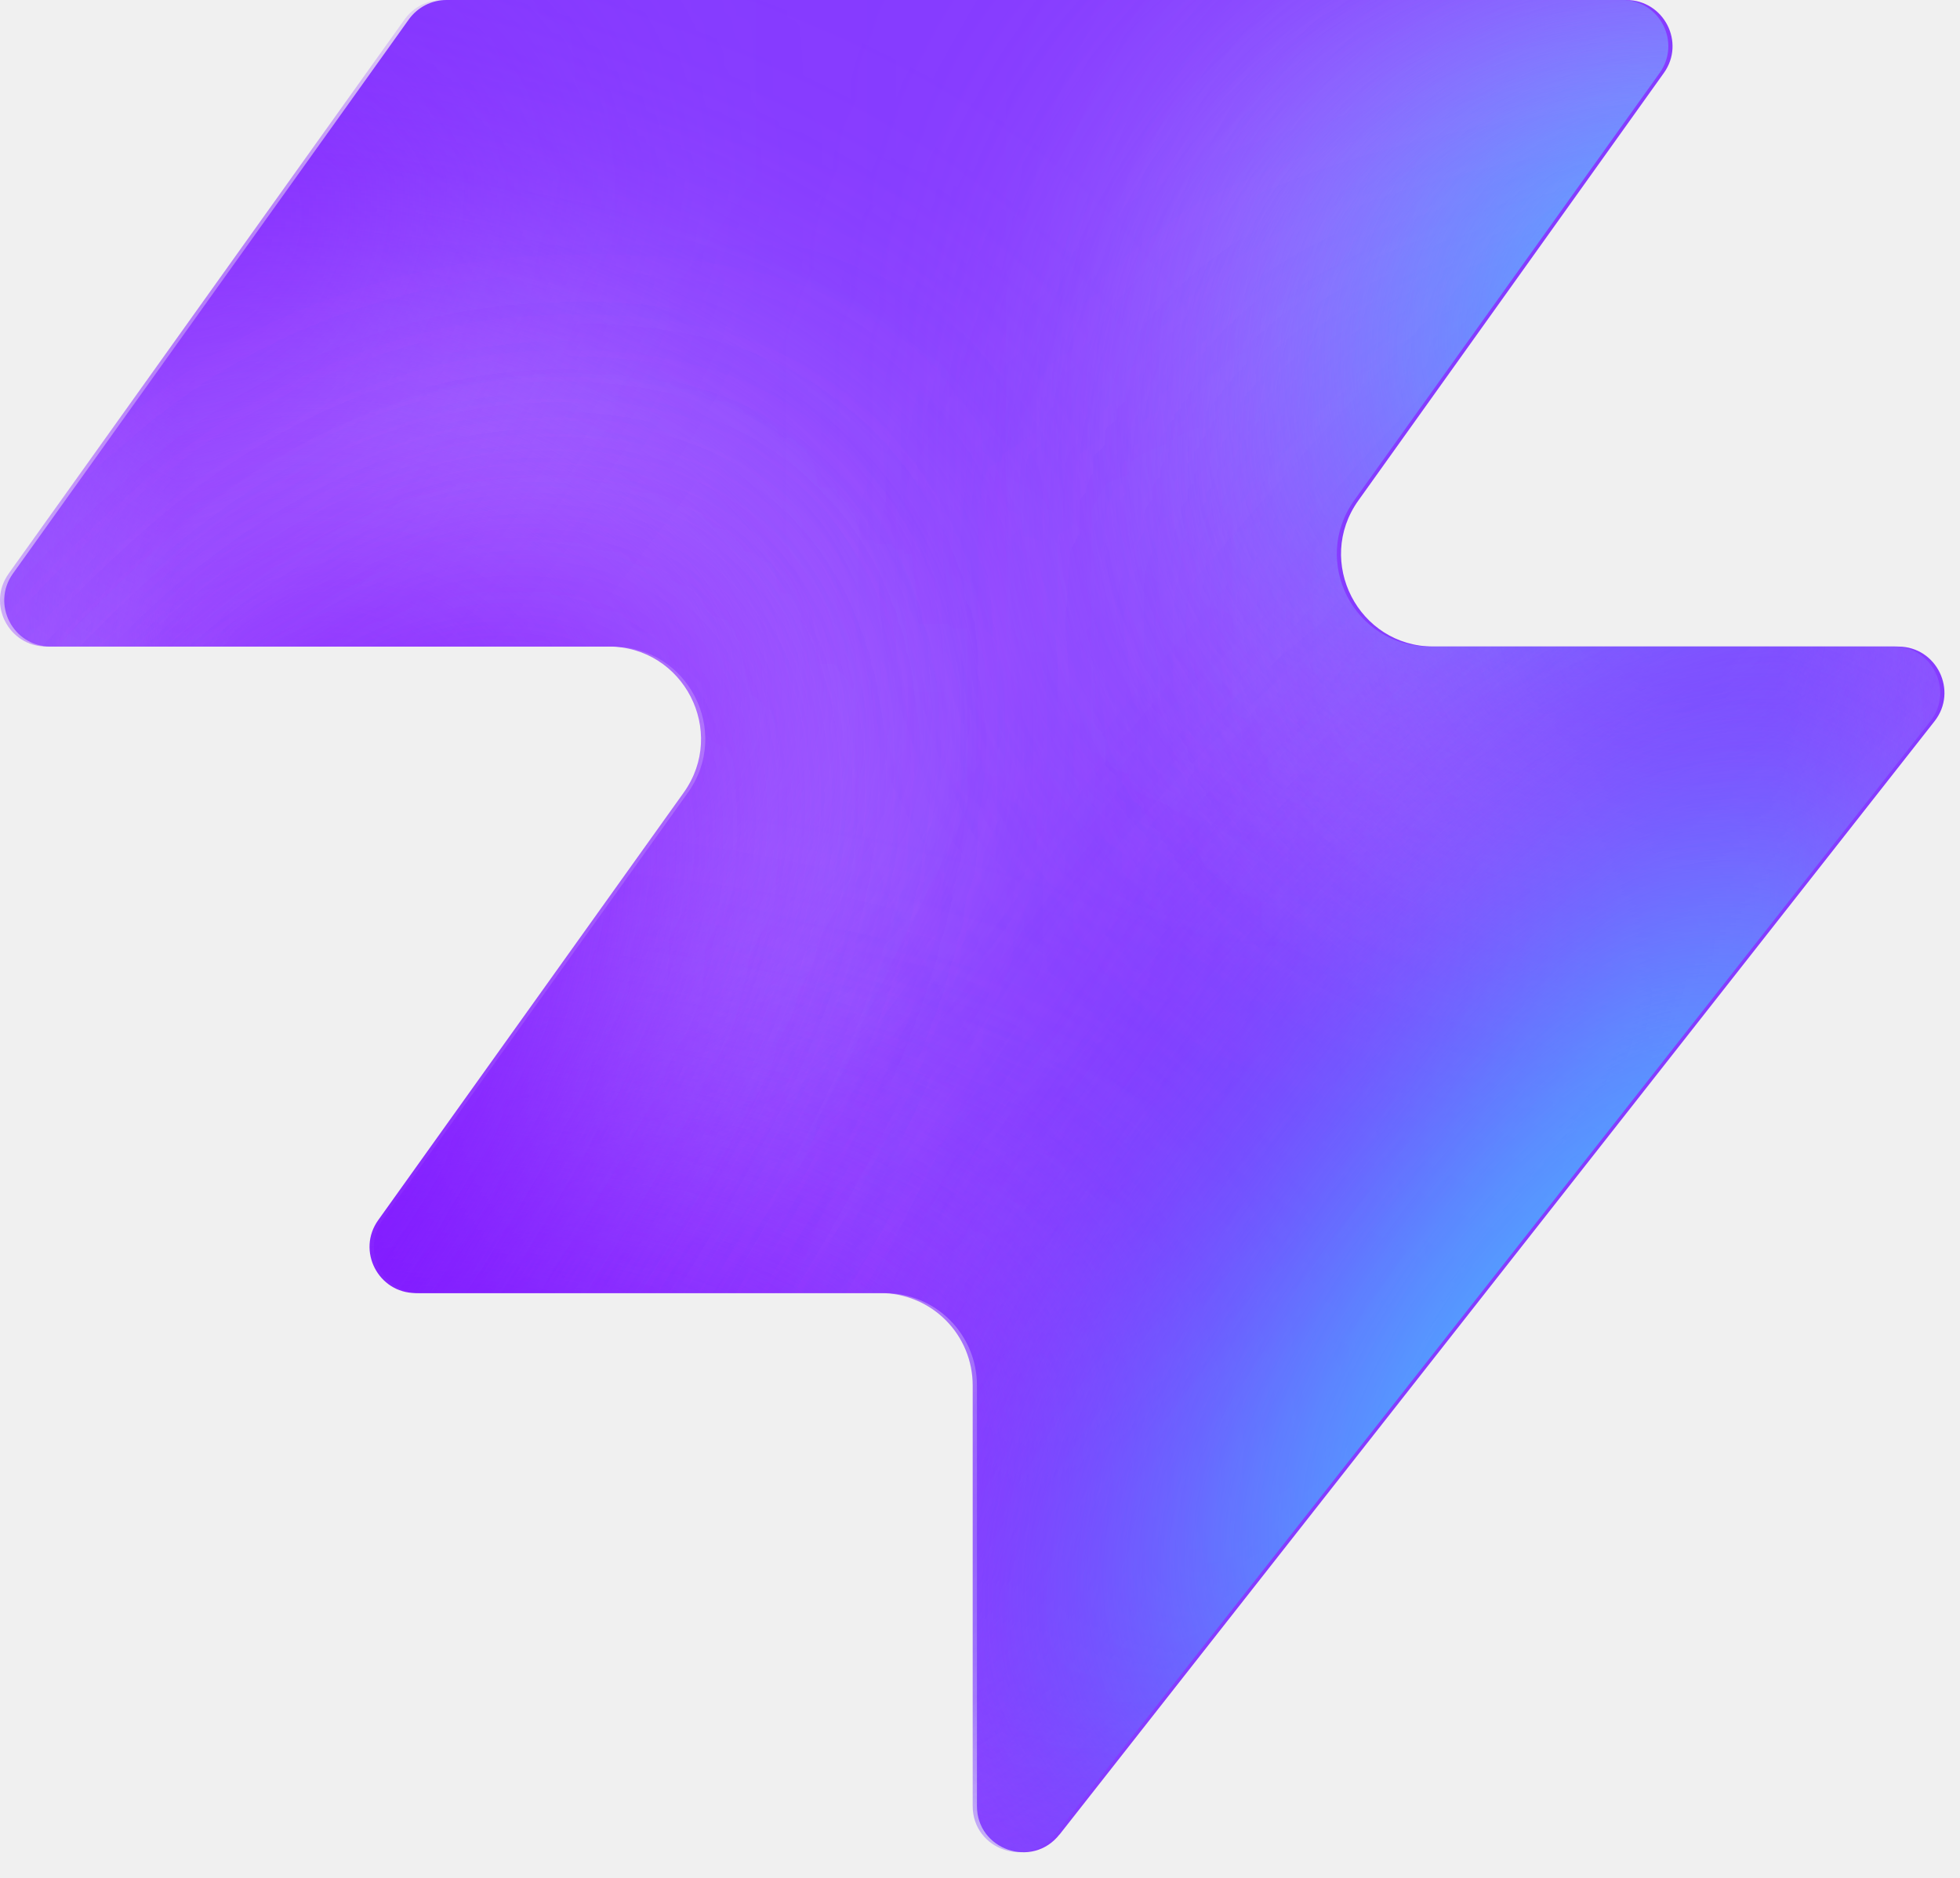
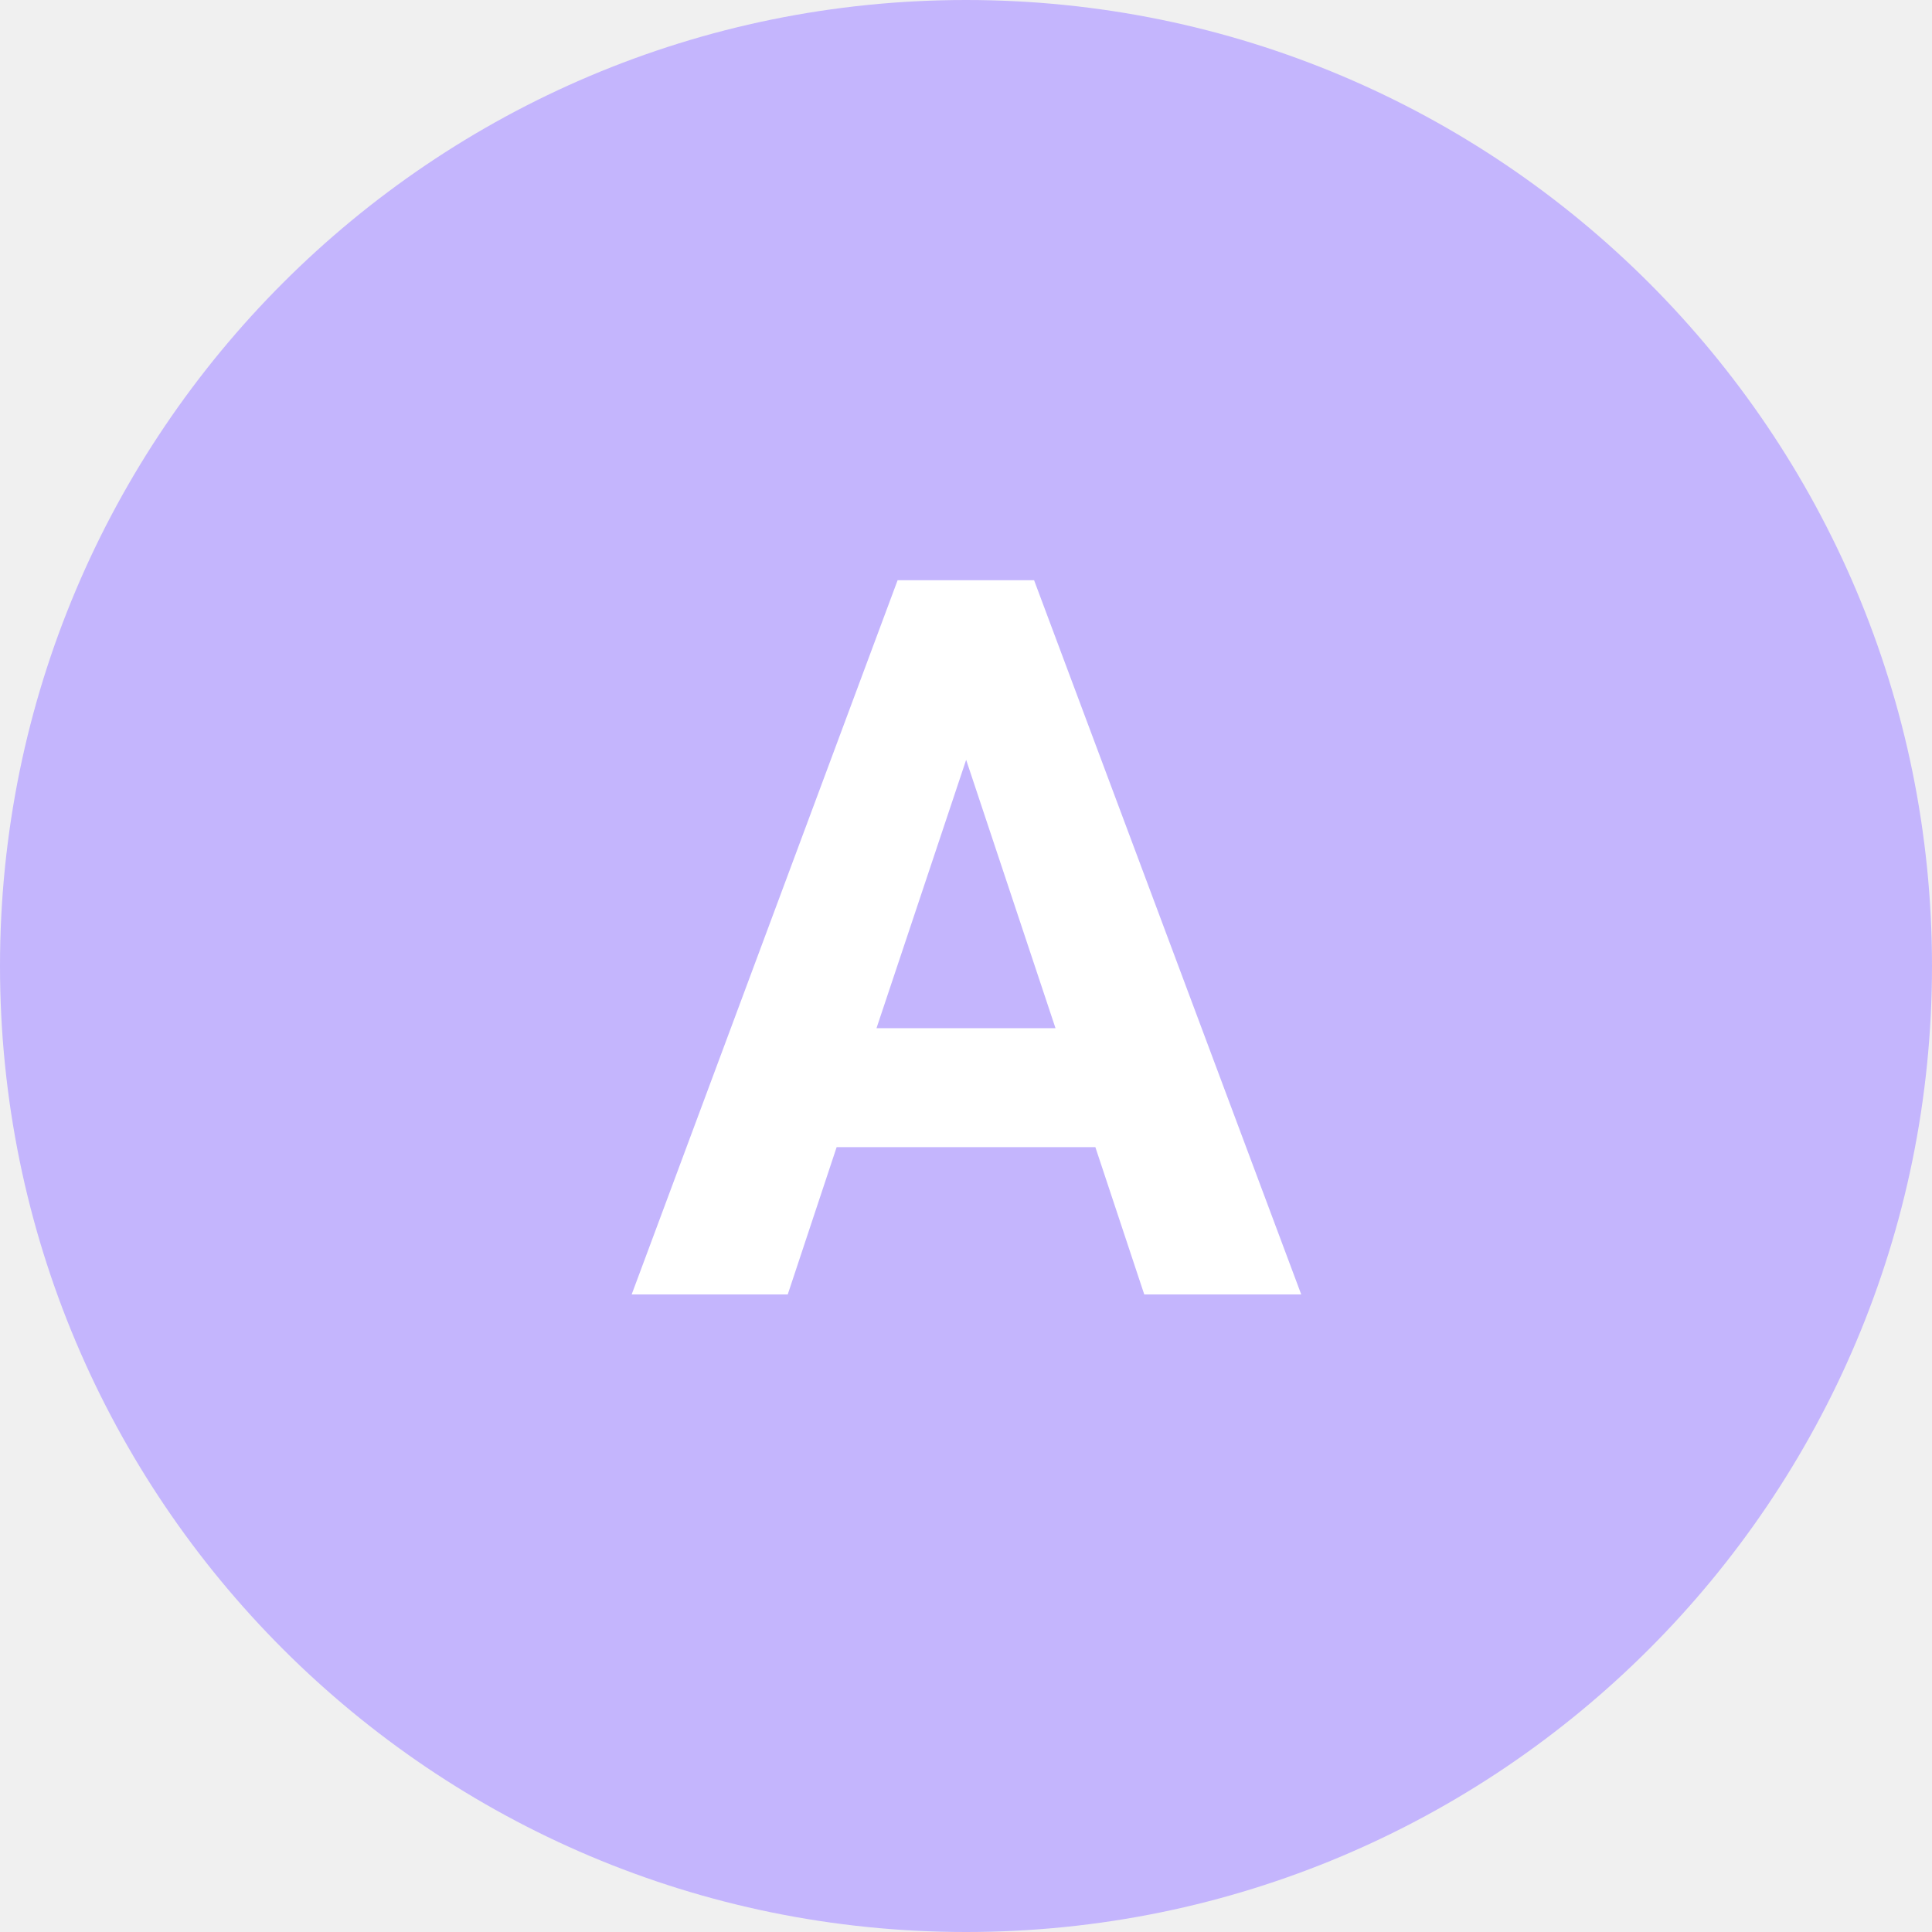
- <svg xmlns="http://www.w3.org/2000/svg" width="48" height="46" fill="none" viewBox="0 0 48 46">
-   <path fill="#863bff" d="M25.946 44.938c-.664.845-2.021.375-2.021-.698V33.937a2.26 2.26 0 0 0-2.262-2.262H10.287c-.92 0-1.456-1.04-.92-1.788l7.48-10.471c1.07-1.497 0-3.578-1.842-3.578H1.237c-.92 0-1.456-1.04-.92-1.788L10.013.474c.214-.297.556-.474.92-.474h28.894c.92 0 1.456 1.04.92 1.788l-7.48 10.471c-1.07 1.498 0 3.579 1.842 3.579h11.377c.943 0 1.473 1.088.89 1.83L25.947 44.94z" style="fill:#863bff;fill:color(display-p3 .525 .23 1);fill-opacity:1" />
-   <mask id="a" width="48" height="46" x="0" y="0" maskUnits="userSpaceOnUse" style="mask-type:alpha">
-     <path fill="#000" d="M25.842 44.938c-.664.844-2.021.375-2.021-.698V33.937a2.26 2.26 0 0 0-2.262-2.262H10.183c-.92 0-1.456-1.04-.92-1.788l7.48-10.471c1.07-1.498 0-3.579-1.842-3.579H1.133c-.92 0-1.456-1.04-.92-1.787L9.91.473c.214-.297.556-.474.92-.474h28.894c.92 0 1.456 1.04.92 1.788l-7.48 10.471c-1.07 1.498 0 3.578 1.842 3.578h11.377c.943 0 1.473 1.088.89 1.832L25.843 44.94z" style="fill:#000;fill-opacity:1" />
-   </mask>
-   <g mask="url(#a)">
-     <g filter="url(#b)">
-       <ellipse cx="5.508" cy="14.704" fill="#ede6ff" rx="5.508" ry="14.704" style="fill:#ede6ff;fill:color(display-p3 .927 .903 1);fill-opacity:1" transform="matrix(.00324 1 1 -.00324 -4.47 31.516)" />
-     </g>
-     <g filter="url(#c)">
-       <ellipse cx="10.399" cy="29.851" fill="#ede6ff" rx="10.399" ry="29.851" style="fill:#ede6ff;fill:color(display-p3 .927 .903 1);fill-opacity:1" transform="matrix(.00324 1 1 -.00324 -39.328 7.883)" />
-     </g>
-     <g filter="url(#d)">
-       <ellipse cx="5.508" cy="30.487" fill="#7e14ff" rx="5.508" ry="30.487" style="fill:#7e14ff;fill:color(display-p3 .492 .077 1);fill-opacity:1" transform="rotate(89.814 -25.913 -14.639)scale(1 -1)" />
-     </g>
-     <g filter="url(#e)">
-       <ellipse cx="5.508" cy="30.599" fill="#7e14ff" rx="5.508" ry="30.599" style="fill:#7e14ff;fill:color(display-p3 .492 .077 1);fill-opacity:1" transform="rotate(89.814 -32.644 -3.334)scale(1 -1)" />
-     </g>
-     <g filter="url(#f)">
-       <ellipse cx="5.508" cy="30.599" fill="#7e14ff" rx="5.508" ry="30.599" style="fill:#7e14ff;fill:color(display-p3 .492 .077 1);fill-opacity:1" transform="matrix(.00324 1 1 -.00324 -34.34 30.47)" />
-     </g>
-     <g filter="url(#g)">
-       <ellipse cx="14.072" cy="22.078" fill="#ede6ff" rx="14.072" ry="22.078" style="fill:#ede6ff;fill:color(display-p3 .927 .903 1);fill-opacity:1" transform="rotate(93.35 24.506 48.493)scale(-1 1)" />
-     </g>
-     <g filter="url(#h)">
-       <ellipse cx="3.47" cy="21.501" fill="#7e14ff" rx="3.47" ry="21.501" style="fill:#7e14ff;fill:color(display-p3 .492 .077 1);fill-opacity:1" transform="rotate(89.009 28.708 47.59)scale(-1 1)" />
-     </g>
-     <g filter="url(#i)">
-       <ellipse cx="3.47" cy="21.501" fill="#7e14ff" rx="3.47" ry="21.501" style="fill:#7e14ff;fill:color(display-p3 .492 .077 1);fill-opacity:1" transform="rotate(89.009 28.708 47.59)scale(-1 1)" />
-     </g>
-     <g filter="url(#j)">
-       <ellipse cx=".387" cy="8.972" fill="#7e14ff" rx="4.407" ry="29.108" style="fill:#7e14ff;fill:color(display-p3 .492 .077 1);fill-opacity:1" transform="rotate(39.51 .387 8.972)" />
-     </g>
-     <g filter="url(#k)">
-       <ellipse cx="47.523" cy="-6.092" fill="#7e14ff" rx="4.407" ry="29.108" style="fill:#7e14ff;fill:color(display-p3 .492 .077 1);fill-opacity:1" transform="rotate(37.892 47.523 -6.092)" />
-     </g>
-     <g filter="url(#l)">
-       <ellipse cx="41.412" cy="6.333" fill="#47bfff" rx="5.971" ry="9.665" style="fill:#47bfff;fill:color(display-p3 .28 .748 1);fill-opacity:1" transform="rotate(37.892 41.412 6.333)" />
-     </g>
-     <g filter="url(#m)">
-       <ellipse cx="-1.879" cy="38.332" fill="#7e14ff" rx="4.407" ry="29.108" style="fill:#7e14ff;fill:color(display-p3 .492 .077 1);fill-opacity:1" transform="rotate(37.892 -1.88 38.332)" />
-     </g>
-     <g filter="url(#n)">
-       <ellipse cx="-1.879" cy="38.332" fill="#7e14ff" rx="4.407" ry="29.108" style="fill:#7e14ff;fill:color(display-p3 .492 .077 1);fill-opacity:1" transform="rotate(37.892 -1.88 38.332)" />
-     </g>
-     <g filter="url(#o)">
-       <ellipse cx="35.651" cy="29.907" fill="#7e14ff" rx="4.407" ry="29.108" style="fill:#7e14ff;fill:color(display-p3 .492 .077 1);fill-opacity:1" transform="rotate(37.892 35.651 29.907)" />
-     </g>
-     <g filter="url(#p)">
-       <ellipse cx="38.418" cy="32.4" fill="#47bfff" rx="5.971" ry="15.297" style="fill:#47bfff;fill:color(display-p3 .28 .748 1);fill-opacity:1" transform="rotate(37.892 38.418 32.4)" />
-     </g>
-   </g>
-   <defs>
-     <filter id="b" width="60.045" height="41.654" x="-19.77" y="16.149" color-interpolation-filters="sRGB" filterUnits="userSpaceOnUse">
-       <feFlood flood-opacity="0" result="BackgroundImageFix" />
-       <feBlend in="SourceGraphic" in2="BackgroundImageFix" result="shape" />
-       <feGaussianBlur result="effect1_foregroundBlur_2002_17158" stdDeviation="7.659" />
-     </filter>
-     <filter id="c" width="90.34" height="51.437" x="-54.613" y="-7.533" color-interpolation-filters="sRGB" filterUnits="userSpaceOnUse">
-       <feFlood flood-opacity="0" result="BackgroundImageFix" />
-       <feBlend in="SourceGraphic" in2="BackgroundImageFix" result="shape" />
-       <feGaussianBlur result="effect1_foregroundBlur_2002_17158" stdDeviation="7.659" />
-     </filter>
-     <filter id="d" width="79.355" height="29.4" x="-49.64" y="2.03" color-interpolation-filters="sRGB" filterUnits="userSpaceOnUse">
-       <feFlood flood-opacity="0" result="BackgroundImageFix" />
-       <feBlend in="SourceGraphic" in2="BackgroundImageFix" result="shape" />
-       <feGaussianBlur result="effect1_foregroundBlur_2002_17158" stdDeviation="4.596" />
-     </filter>
-     <filter id="e" width="79.579" height="29.4" x="-45.045" y="20.029" color-interpolation-filters="sRGB" filterUnits="userSpaceOnUse">
-       <feFlood flood-opacity="0" result="BackgroundImageFix" />
-       <feBlend in="SourceGraphic" in2="BackgroundImageFix" result="shape" />
-       <feGaussianBlur result="effect1_foregroundBlur_2002_17158" stdDeviation="4.596" />
-     </filter>
-     <filter id="f" width="79.579" height="29.4" x="-43.513" y="21.178" color-interpolation-filters="sRGB" filterUnits="userSpaceOnUse">
-       <feFlood flood-opacity="0" result="BackgroundImageFix" />
-       <feBlend in="SourceGraphic" in2="BackgroundImageFix" result="shape" />
-       <feGaussianBlur result="effect1_foregroundBlur_2002_17158" stdDeviation="4.596" />
-     </filter>
-     <filter id="g" width="74.749" height="58.852" x="15.756" y="-17.901" color-interpolation-filters="sRGB" filterUnits="userSpaceOnUse">
-       <feFlood flood-opacity="0" result="BackgroundImageFix" />
-       <feBlend in="SourceGraphic" in2="BackgroundImageFix" result="shape" />
-       <feGaussianBlur result="effect1_foregroundBlur_2002_17158" stdDeviation="7.659" />
-     </filter>
-     <filter id="h" width="61.377" height="25.362" x="23.548" y="2.284" color-interpolation-filters="sRGB" filterUnits="userSpaceOnUse">
-       <feFlood flood-opacity="0" result="BackgroundImageFix" />
-       <feBlend in="SourceGraphic" in2="BackgroundImageFix" result="shape" />
-       <feGaussianBlur result="effect1_foregroundBlur_2002_17158" stdDeviation="4.596" />
-     </filter>
-     <filter id="i" width="61.377" height="25.362" x="23.548" y="2.284" color-interpolation-filters="sRGB" filterUnits="userSpaceOnUse">
-       <feFlood flood-opacity="0" result="BackgroundImageFix" />
-       <feBlend in="SourceGraphic" in2="BackgroundImageFix" result="shape" />
-       <feGaussianBlur result="effect1_foregroundBlur_2002_17158" stdDeviation="4.596" />
-     </filter>
-     <filter id="j" width="56.045" height="63.649" x="-27.636" y="-22.853" color-interpolation-filters="sRGB" filterUnits="userSpaceOnUse">
-       <feFlood flood-opacity="0" result="BackgroundImageFix" />
-       <feBlend in="SourceGraphic" in2="BackgroundImageFix" result="shape" />
-       <feGaussianBlur result="effect1_foregroundBlur_2002_17158" stdDeviation="4.596" />
-     </filter>
-     <filter id="k" width="54.814" height="64.646" x="20.116" y="-38.415" color-interpolation-filters="sRGB" filterUnits="userSpaceOnUse">
-       <feFlood flood-opacity="0" result="BackgroundImageFix" />
-       <feBlend in="SourceGraphic" in2="BackgroundImageFix" result="shape" />
-       <feGaussianBlur result="effect1_foregroundBlur_2002_17158" stdDeviation="4.596" />
-     </filter>
-     <filter id="l" width="33.541" height="35.313" x="24.641" y="-11.323" color-interpolation-filters="sRGB" filterUnits="userSpaceOnUse">
-       <feFlood flood-opacity="0" result="BackgroundImageFix" />
-       <feBlend in="SourceGraphic" in2="BackgroundImageFix" result="shape" />
-       <feGaussianBlur result="effect1_foregroundBlur_2002_17158" stdDeviation="4.596" />
-     </filter>
-     <filter id="m" width="54.814" height="64.646" x="-29.286" y="6.009" color-interpolation-filters="sRGB" filterUnits="userSpaceOnUse">
-       <feFlood flood-opacity="0" result="BackgroundImageFix" />
-       <feBlend in="SourceGraphic" in2="BackgroundImageFix" result="shape" />
-       <feGaussianBlur result="effect1_foregroundBlur_2002_17158" stdDeviation="4.596" />
-     </filter>
-     <filter id="n" width="54.814" height="64.646" x="-29.286" y="6.009" color-interpolation-filters="sRGB" filterUnits="userSpaceOnUse">
-       <feFlood flood-opacity="0" result="BackgroundImageFix" />
-       <feBlend in="SourceGraphic" in2="BackgroundImageFix" result="shape" />
-       <feGaussianBlur result="effect1_foregroundBlur_2002_17158" stdDeviation="4.596" />
-     </filter>
-     <filter id="o" width="54.814" height="64.646" x="8.244" y="-2.416" color-interpolation-filters="sRGB" filterUnits="userSpaceOnUse">
-       <feFlood flood-opacity="0" result="BackgroundImageFix" />
-       <feBlend in="SourceGraphic" in2="BackgroundImageFix" result="shape" />
-       <feGaussianBlur result="effect1_foregroundBlur_2002_17158" stdDeviation="4.596" />
-     </filter>
-     <filter id="p" width="39.409" height="43.623" x="18.713" y="10.588" color-interpolation-filters="sRGB" filterUnits="userSpaceOnUse">
-       <feFlood flood-opacity="0" result="BackgroundImageFix" />
-       <feBlend in="SourceGraphic" in2="BackgroundImageFix" result="shape" />
-       <feGaussianBlur result="effect1_foregroundBlur_2002_17158" stdDeviation="4.596" />
-     </filter>
-   </defs>
+ <svg xmlns="http://www.w3.org/2000/svg" viewBox="0 0 100 100">
+   <circle cx="50" cy="50" r="50" fill="#c4b5fd" />
+   <text x="50" y="67" font-family="'Segoe UI', Roboto, Arial, sans-serif" font-size="52" font-weight="bold" text-anchor="middle" fill="#ffffff">A</text>
</svg>
